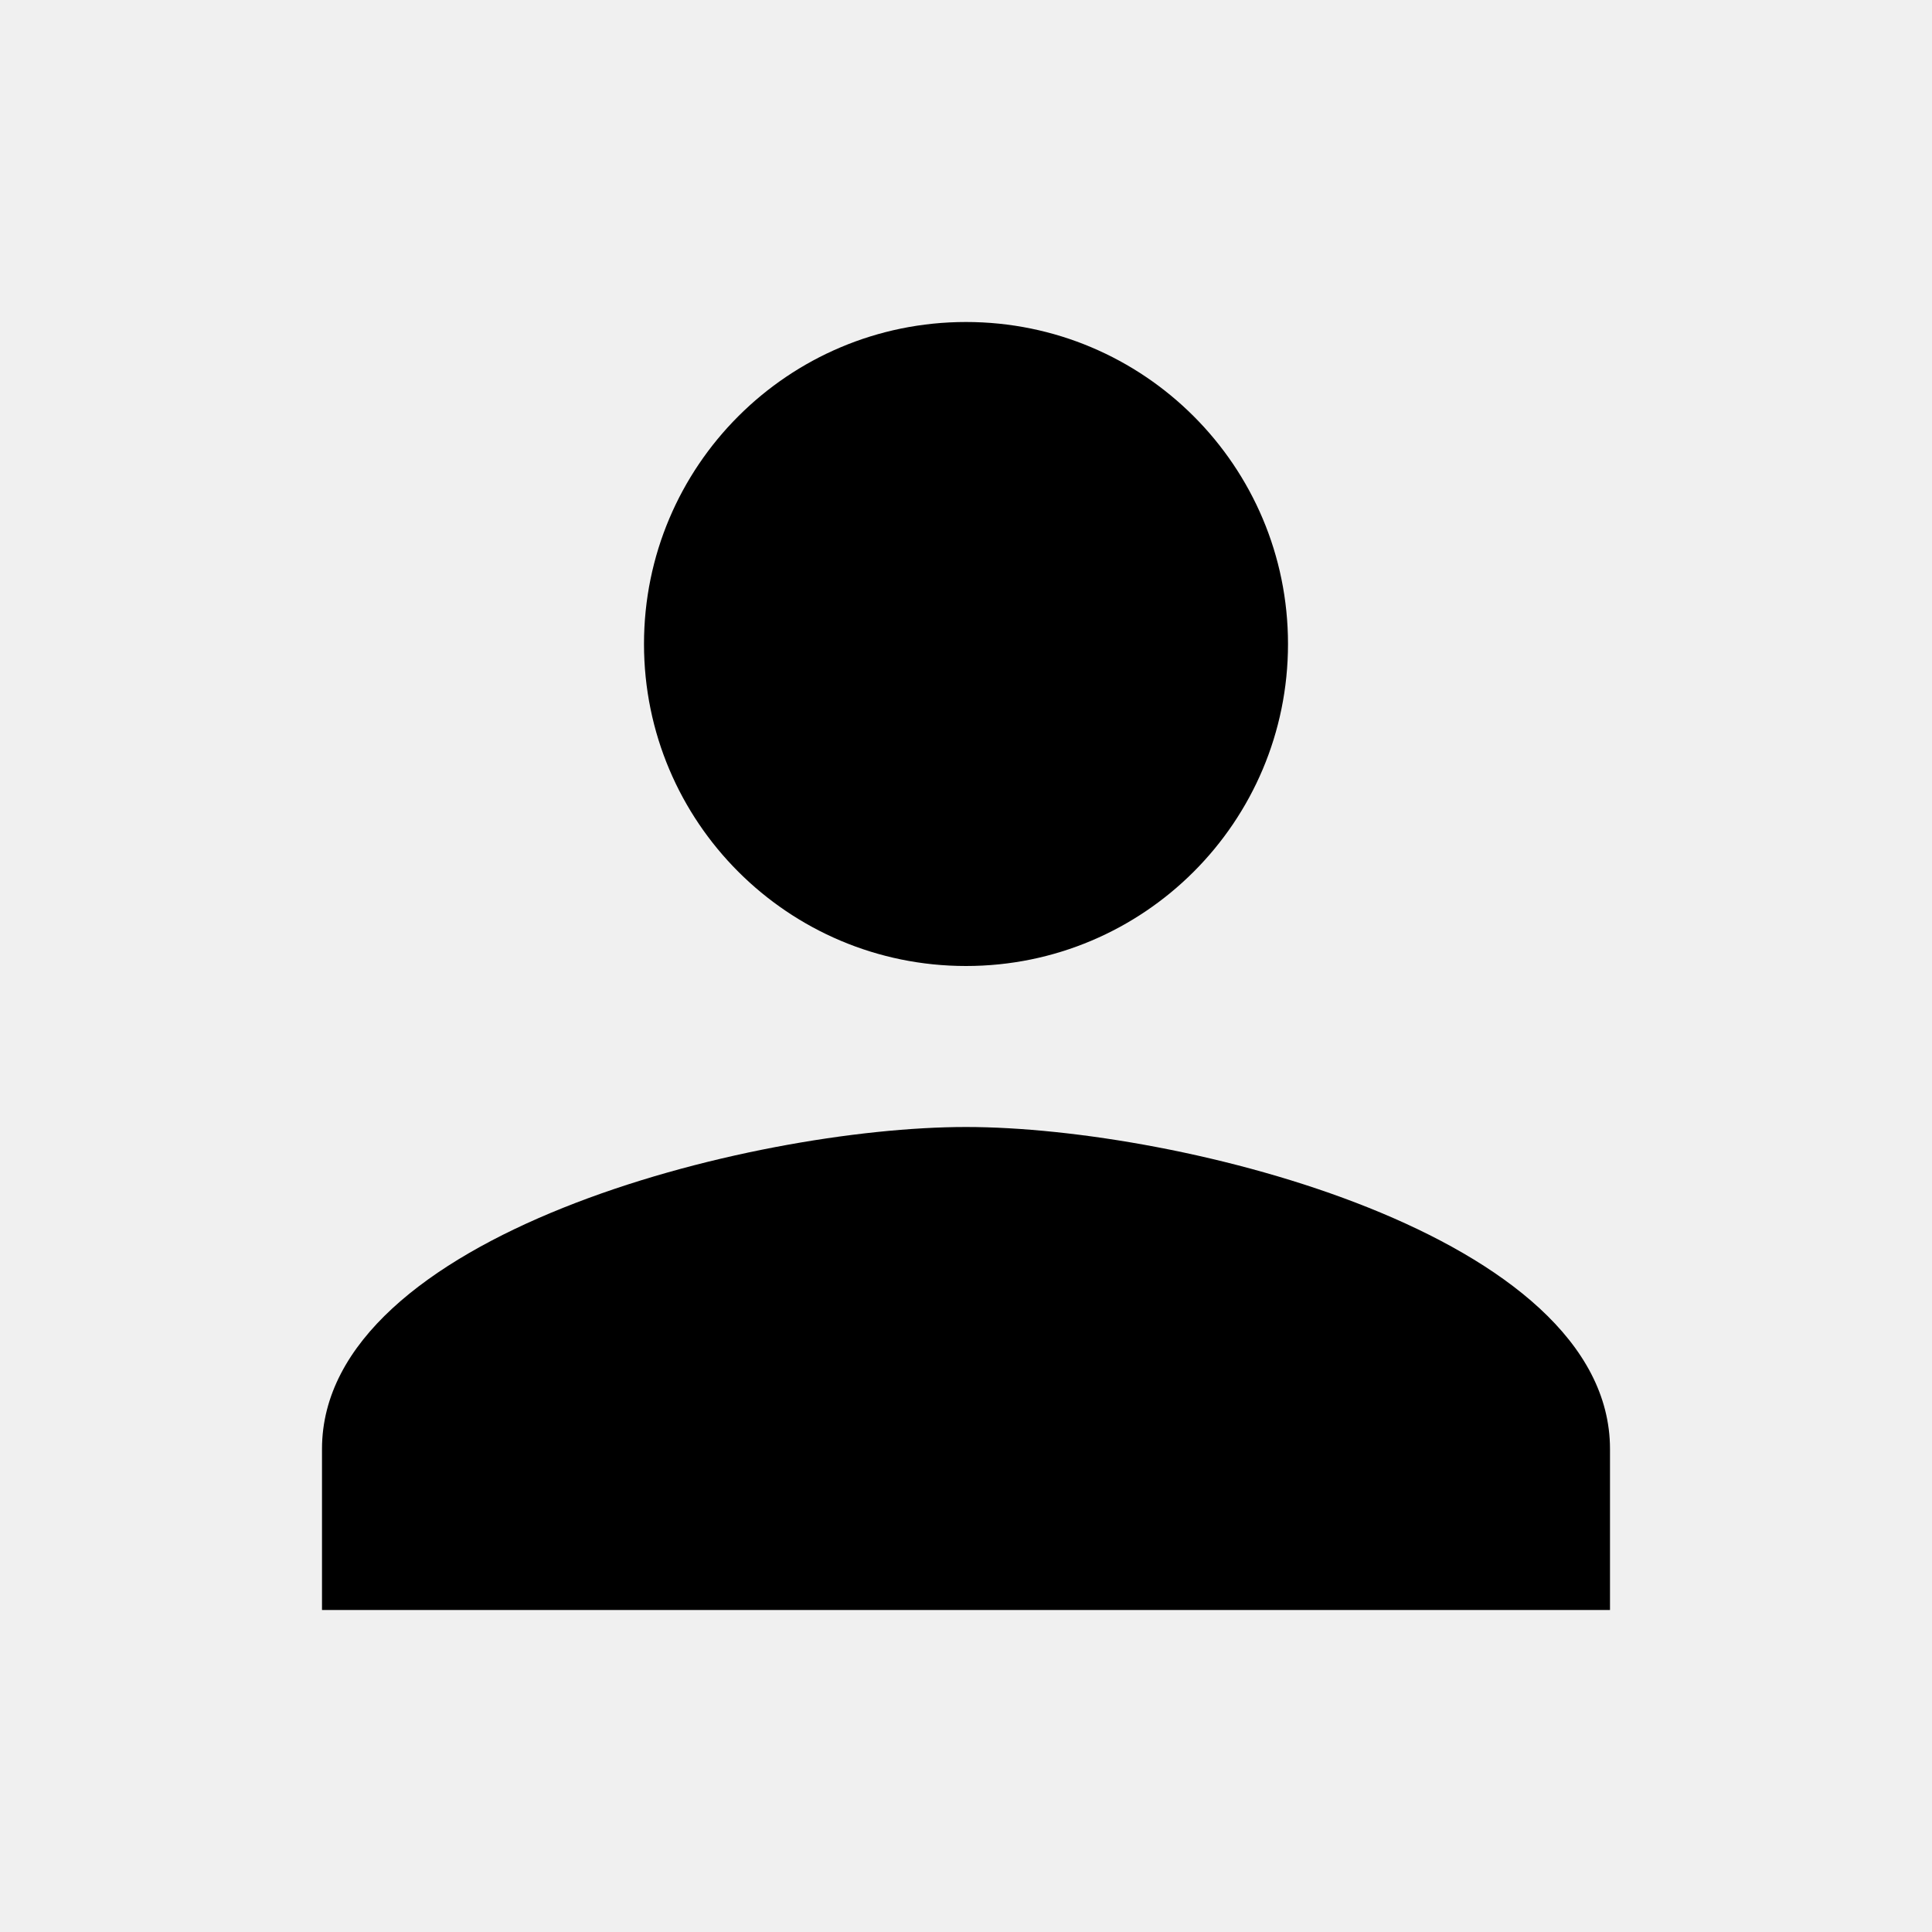
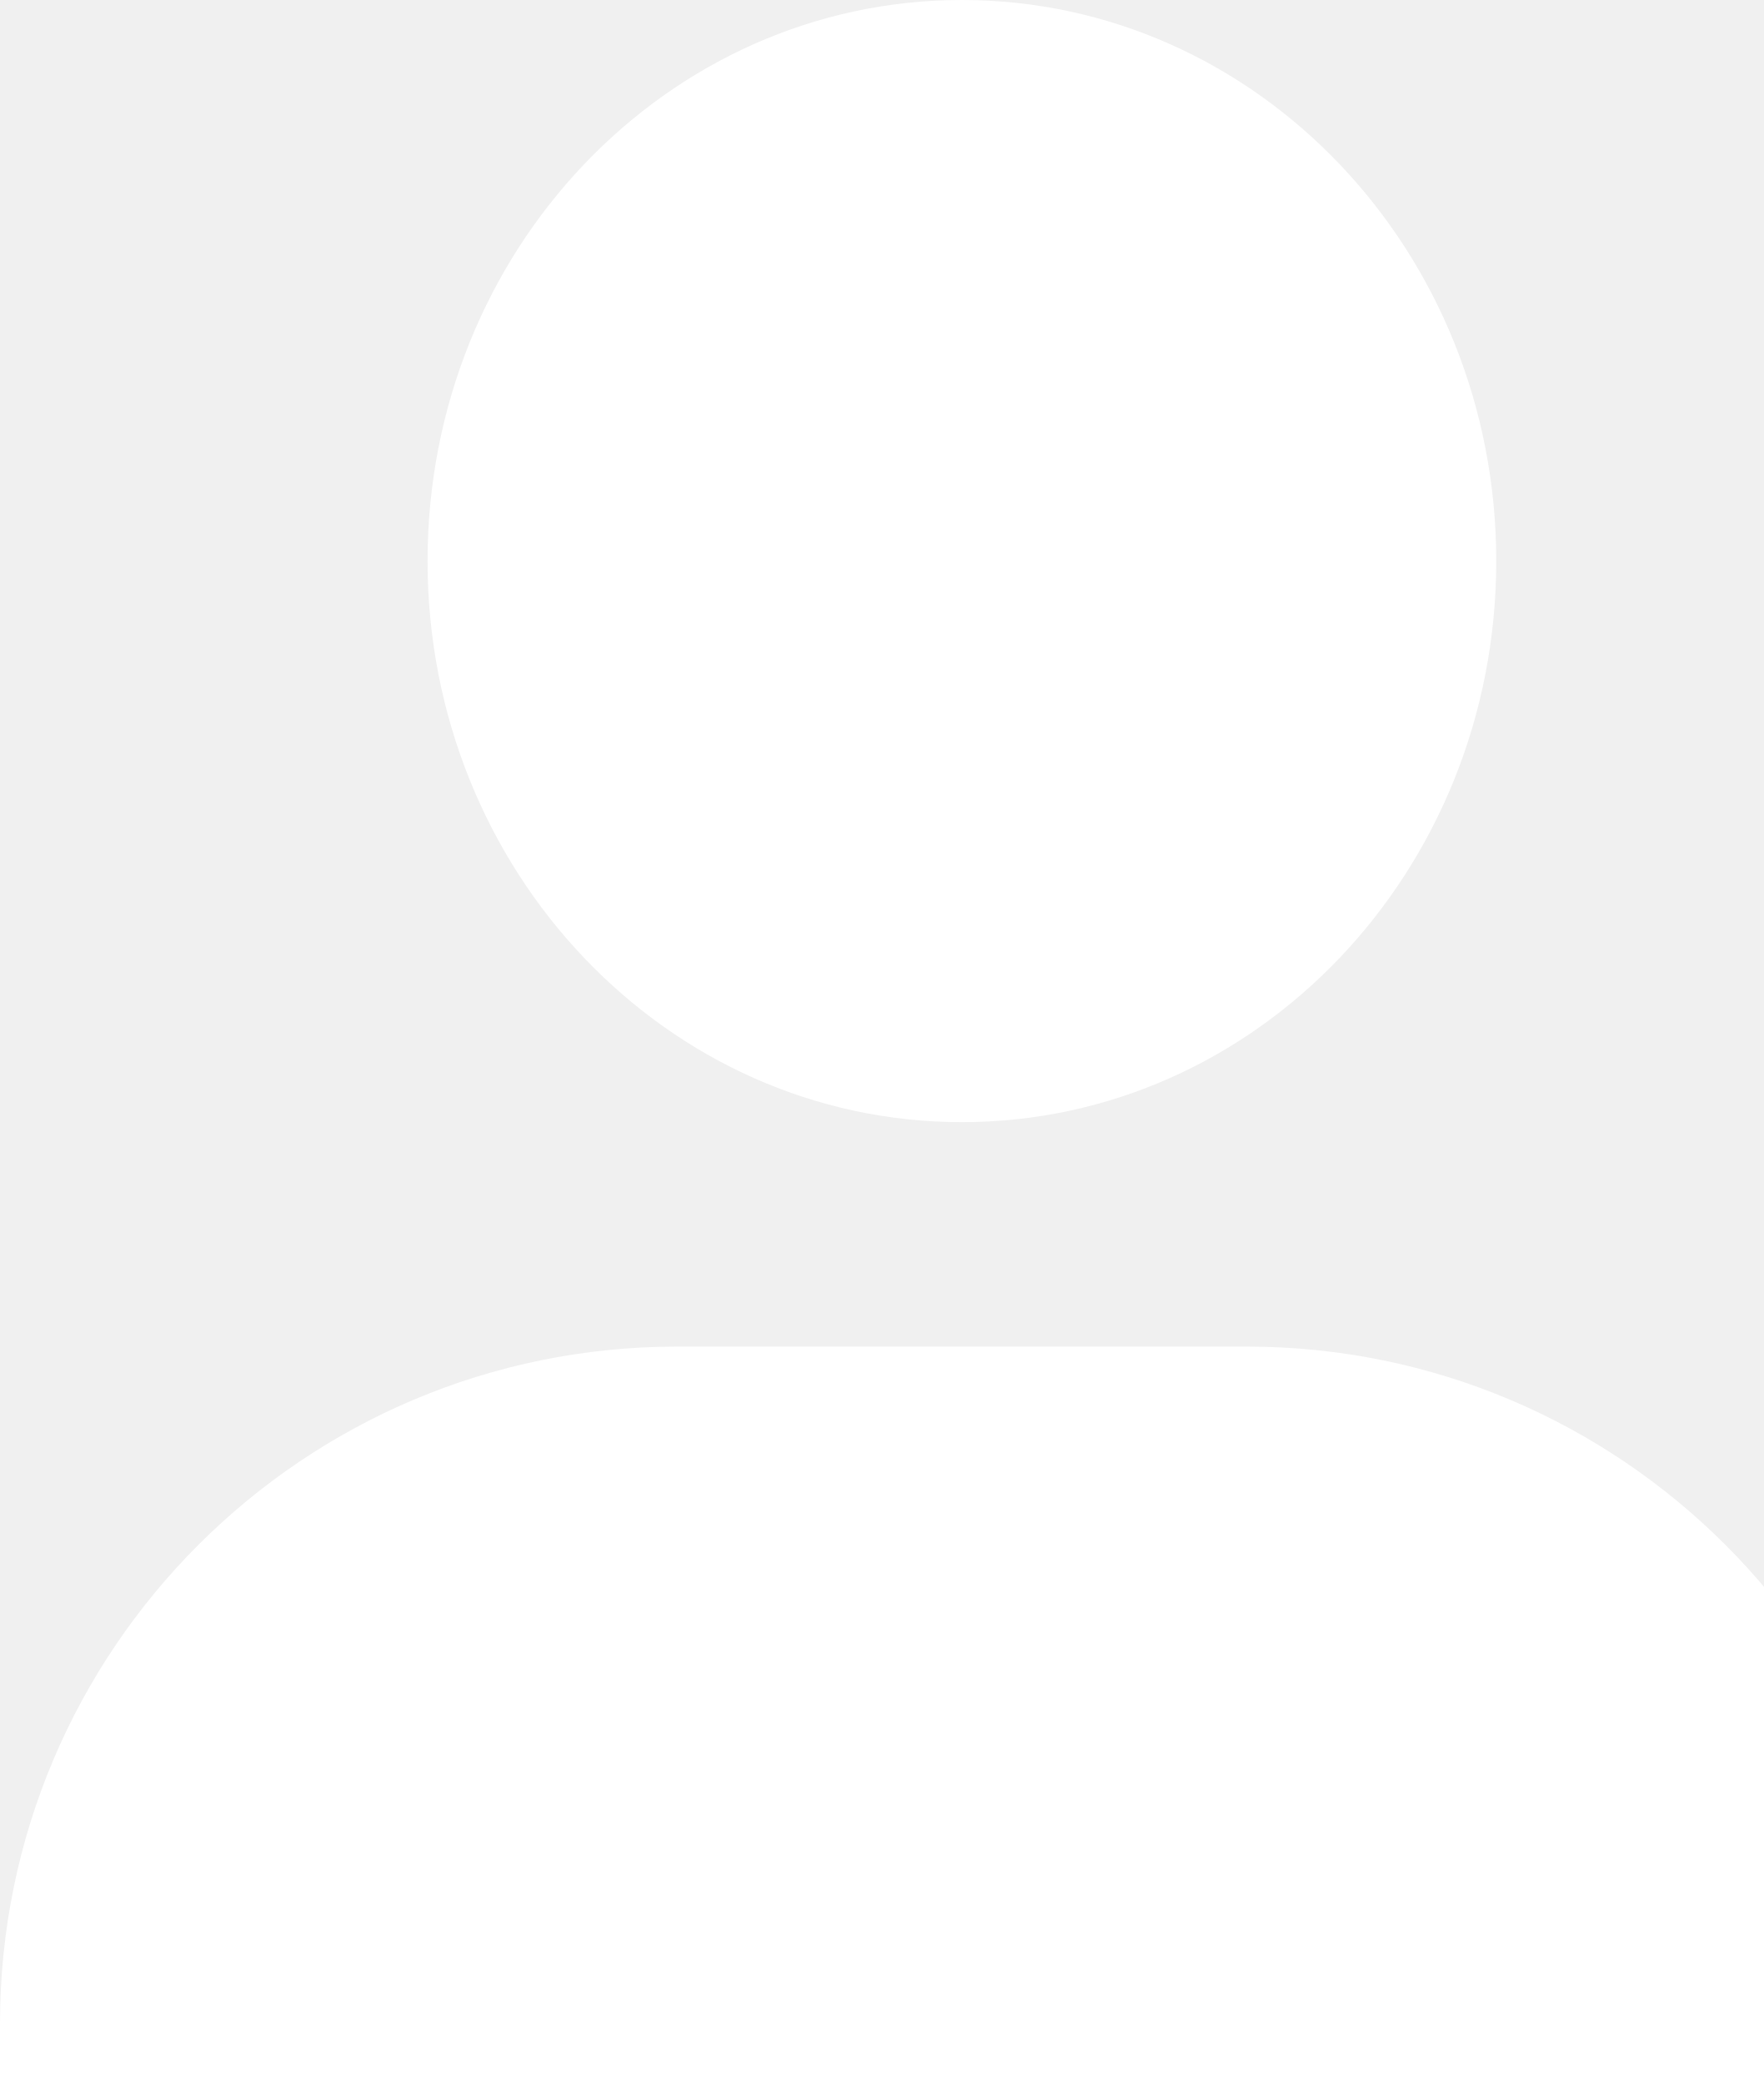
- <svg xmlns="http://www.w3.org/2000/svg" width="24" height="24" viewBox="0 0 24 24">
-   <path d="M12 12c2.21 0 4-1.79 4-4s-1.79-4-4-4-4 1.79-4 4 1.79 4 4 4zm0 2c-2.67 0-8 1.34-8 4v2h16v-2c0-2.66-5.33-4-8-4z" />
-   <path d="M0 0h24v24H0z" fill="none" />
+ <svg xmlns="http://www.w3.org/2000/svg" width="11" height="13" viewBox="0 0 11 13">
+   <g fill-rule="evenodd">
+     <ellipse cx="6" cy="3.5" rx="3.333" ry="3.5" fill="white" />
+     <path d="M4.224,8.4 L7.776,8.4 L7.776,8.4 C10.109,8.4 12,10.291 12,12.624 L12,14 L0,14 L0,12.624 L8.8817842e-16,12.624 C6.02486595e-16,10.291 1.891,8.4 4.224,8.4 Z" fill="white" />
+   </g>
</svg>
